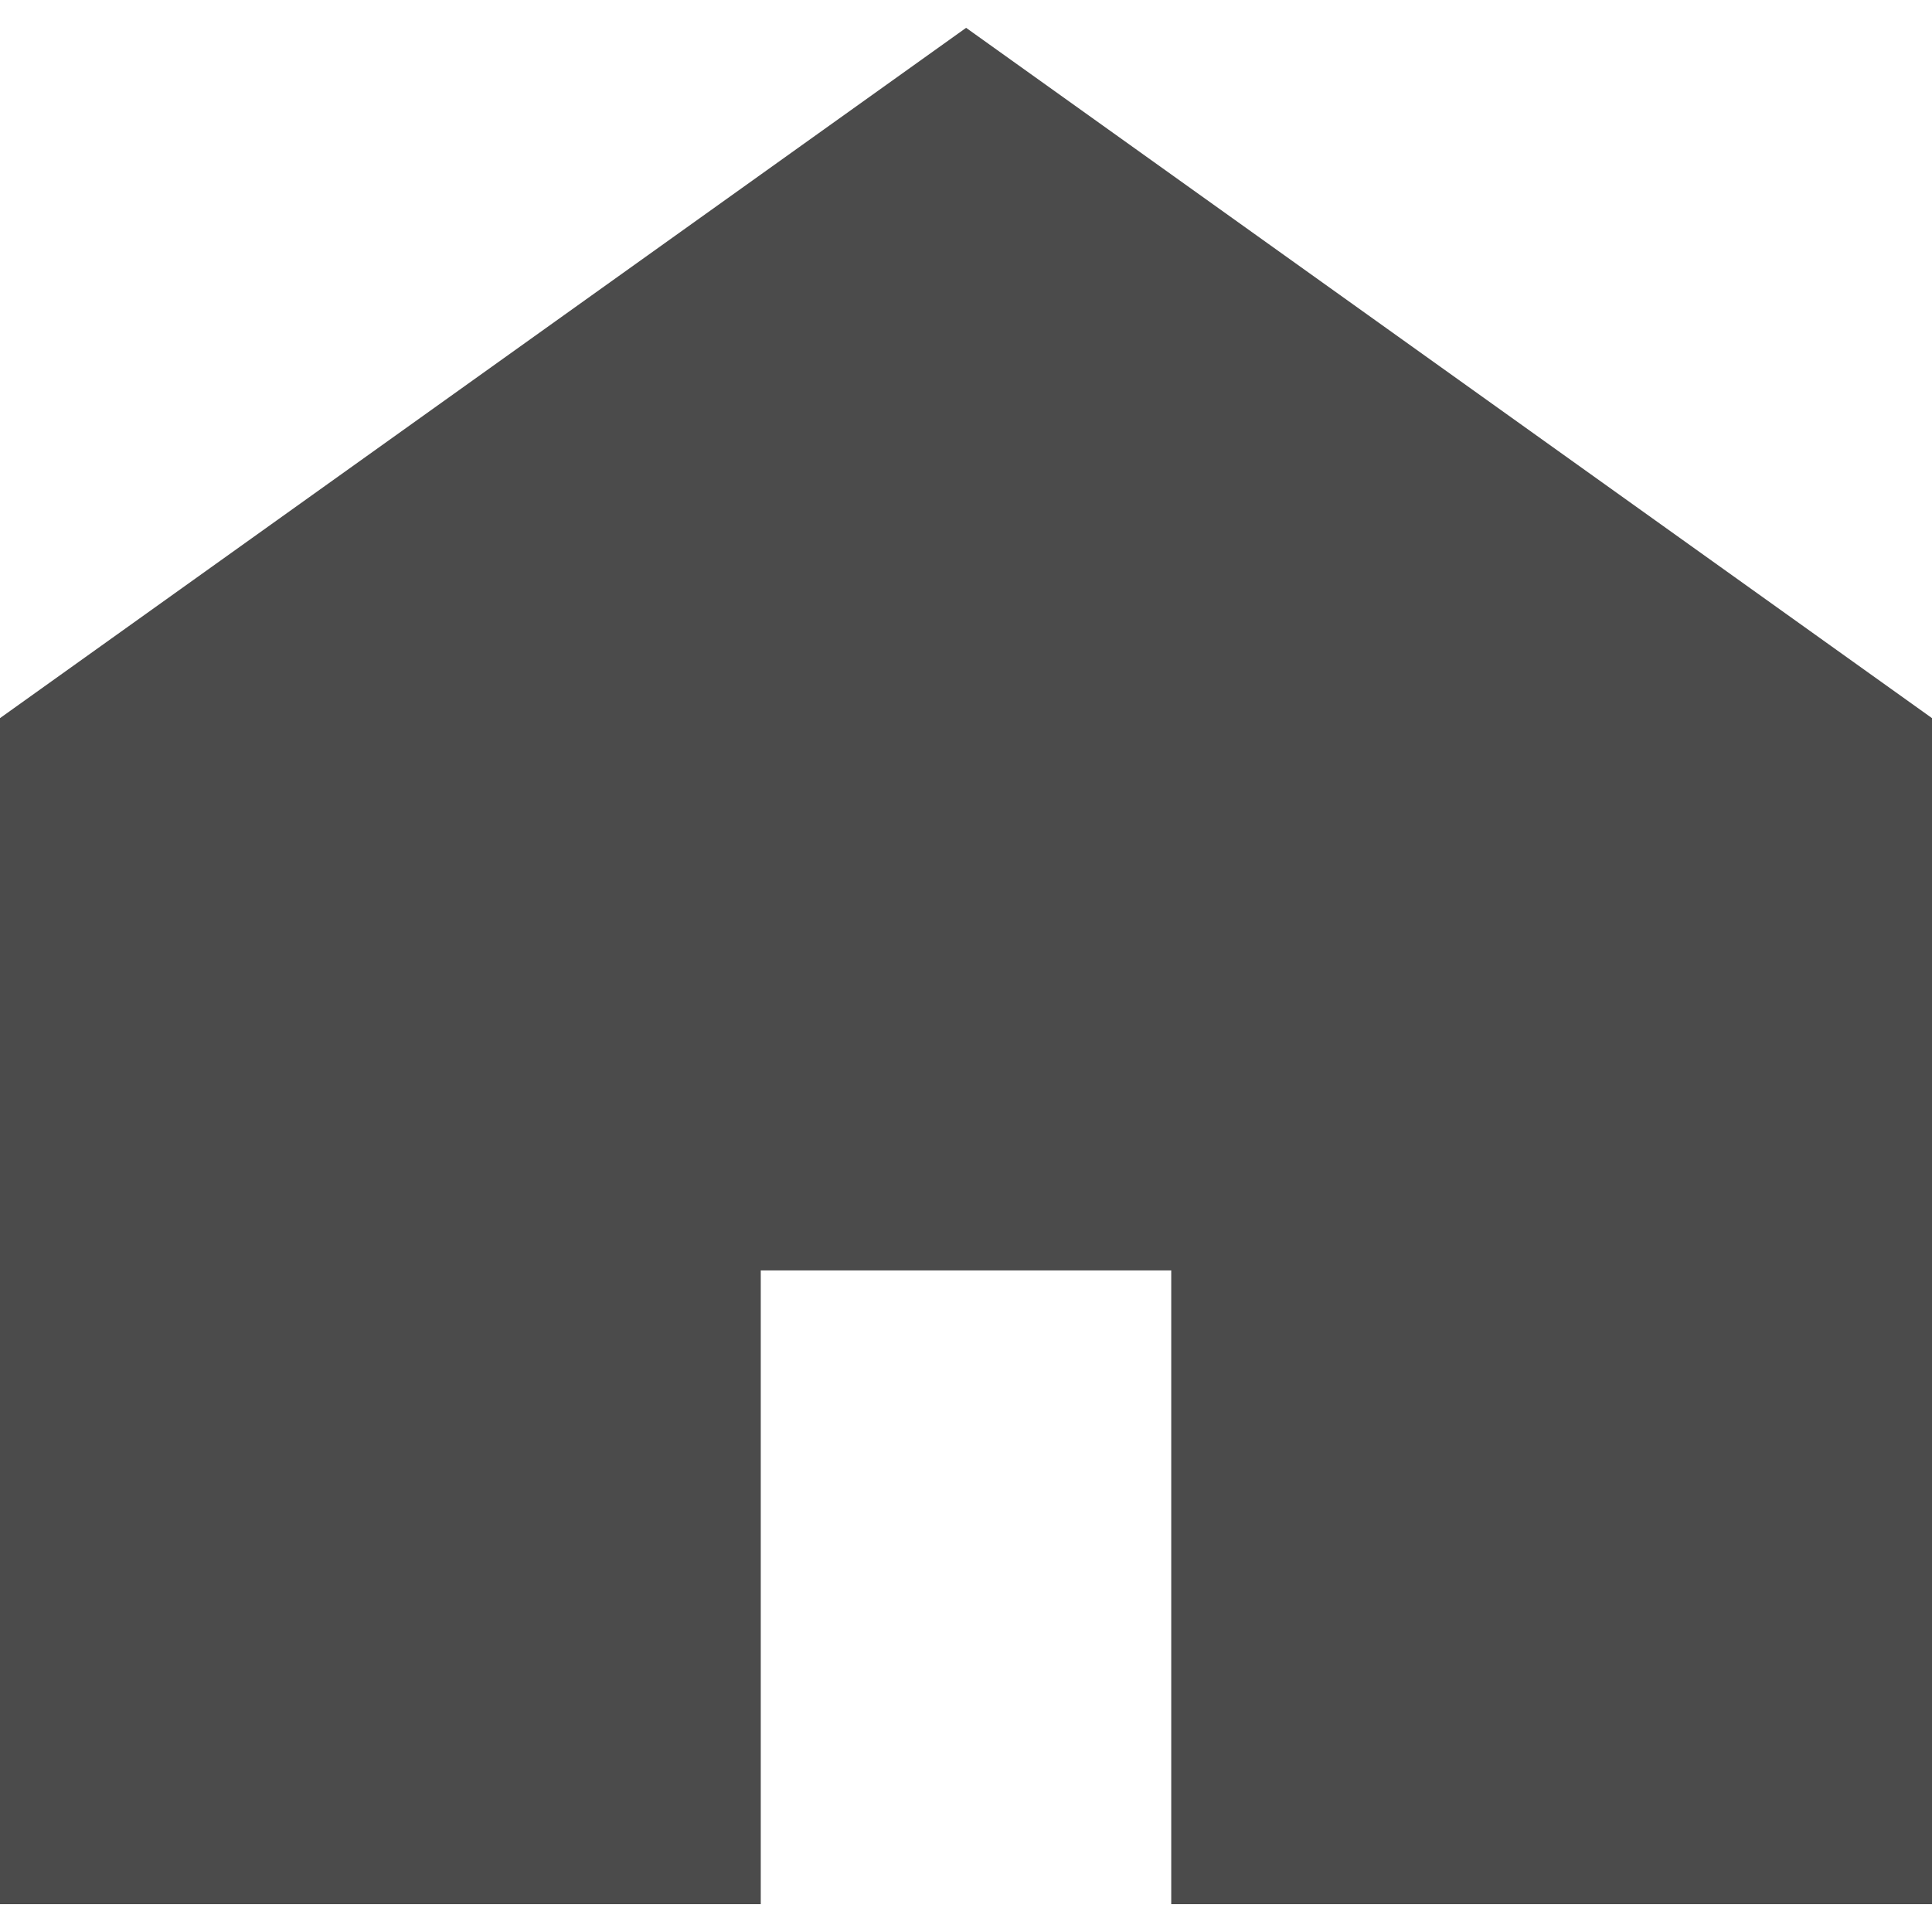
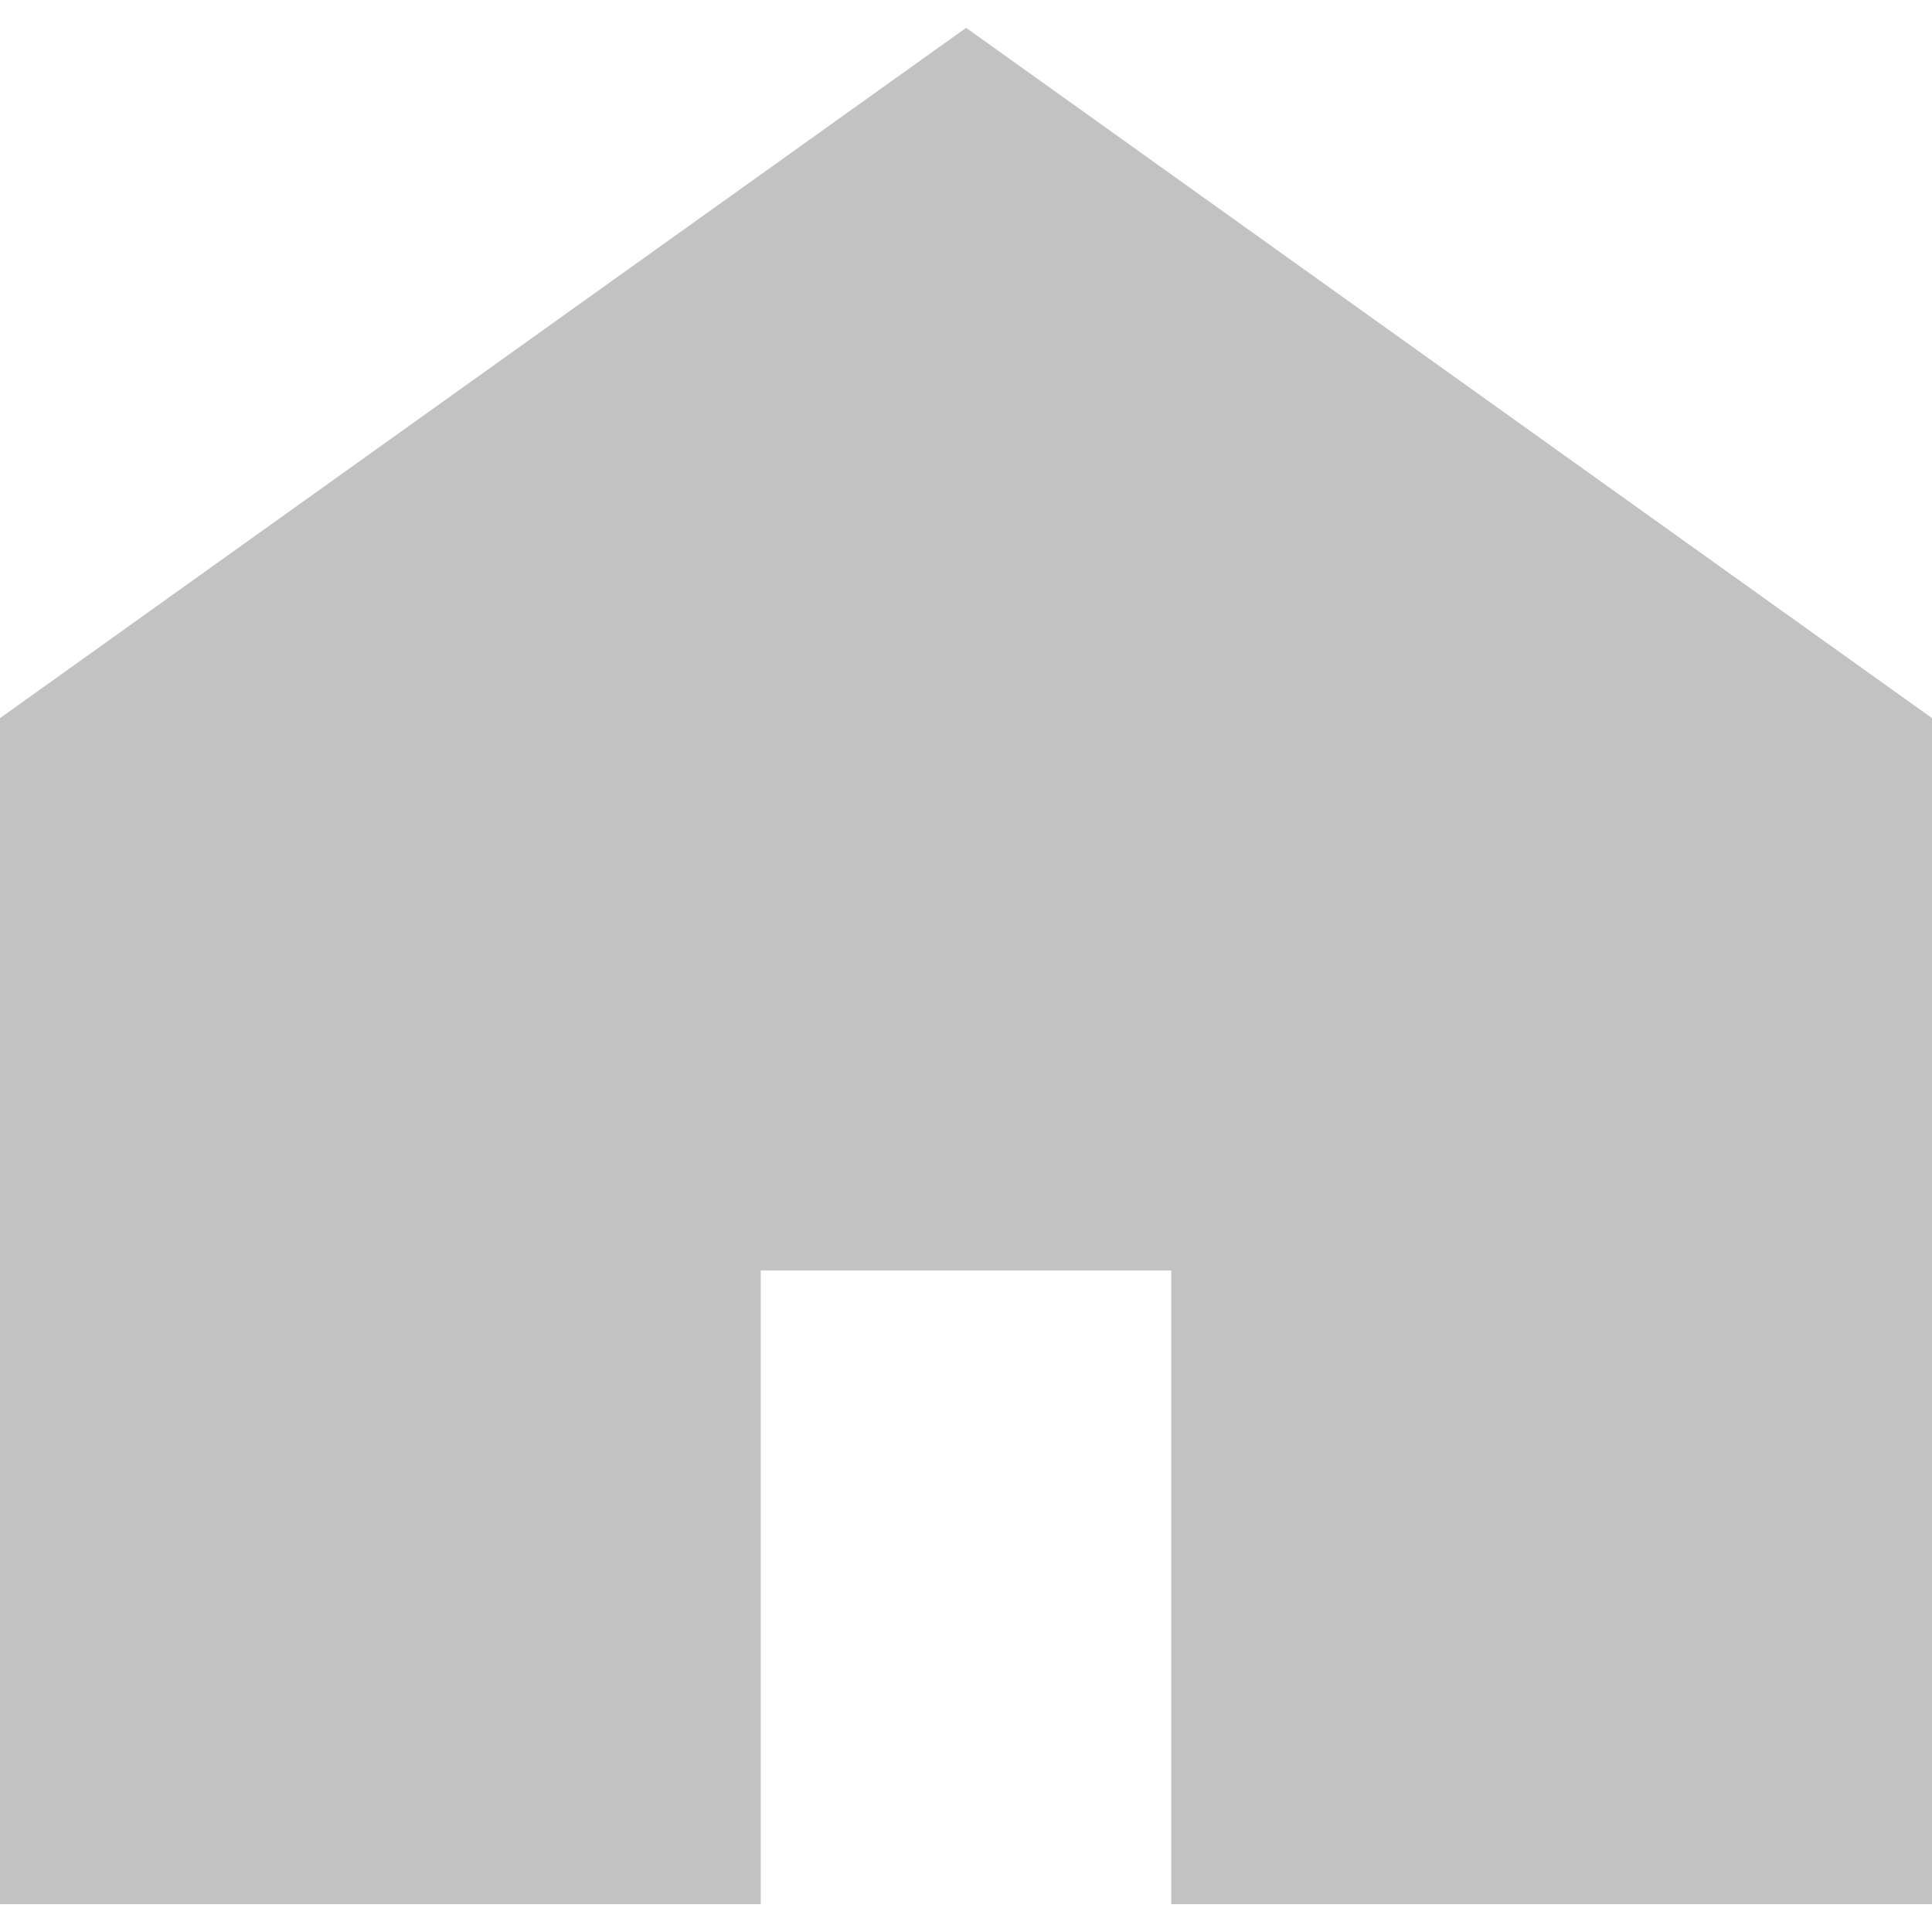
<svg xmlns="http://www.w3.org/2000/svg" version="1.1" id="_x32_" x="0px" y="0px" width="512px" height="512px" viewBox="0 0 512 512" style="width: 48px; height: 48px; opacity: 1;" xml:space="preserve">
  <style type="text/css">

	.st0{fill:#4B4B4B;}

</style>
  <g>
-     <polygon class="st0" points="256.031,7.375 0,190.313 0,504.625 201.609,504.625 201.609,336.672 310.391,336.672 310.391,504.625    512,504.625 512,190.313  " style="fill: rgb(75, 75, 75);" />
+     <polygon class="st0" points="256.031,7.375 0,190.313 0,504.625 201.609,504.625 201.609,336.672 310.391,336.672 310.391,504.625   512,504.625 512,190.313  " style="fill: #C2C2C2;" />
  </g>
</svg>
